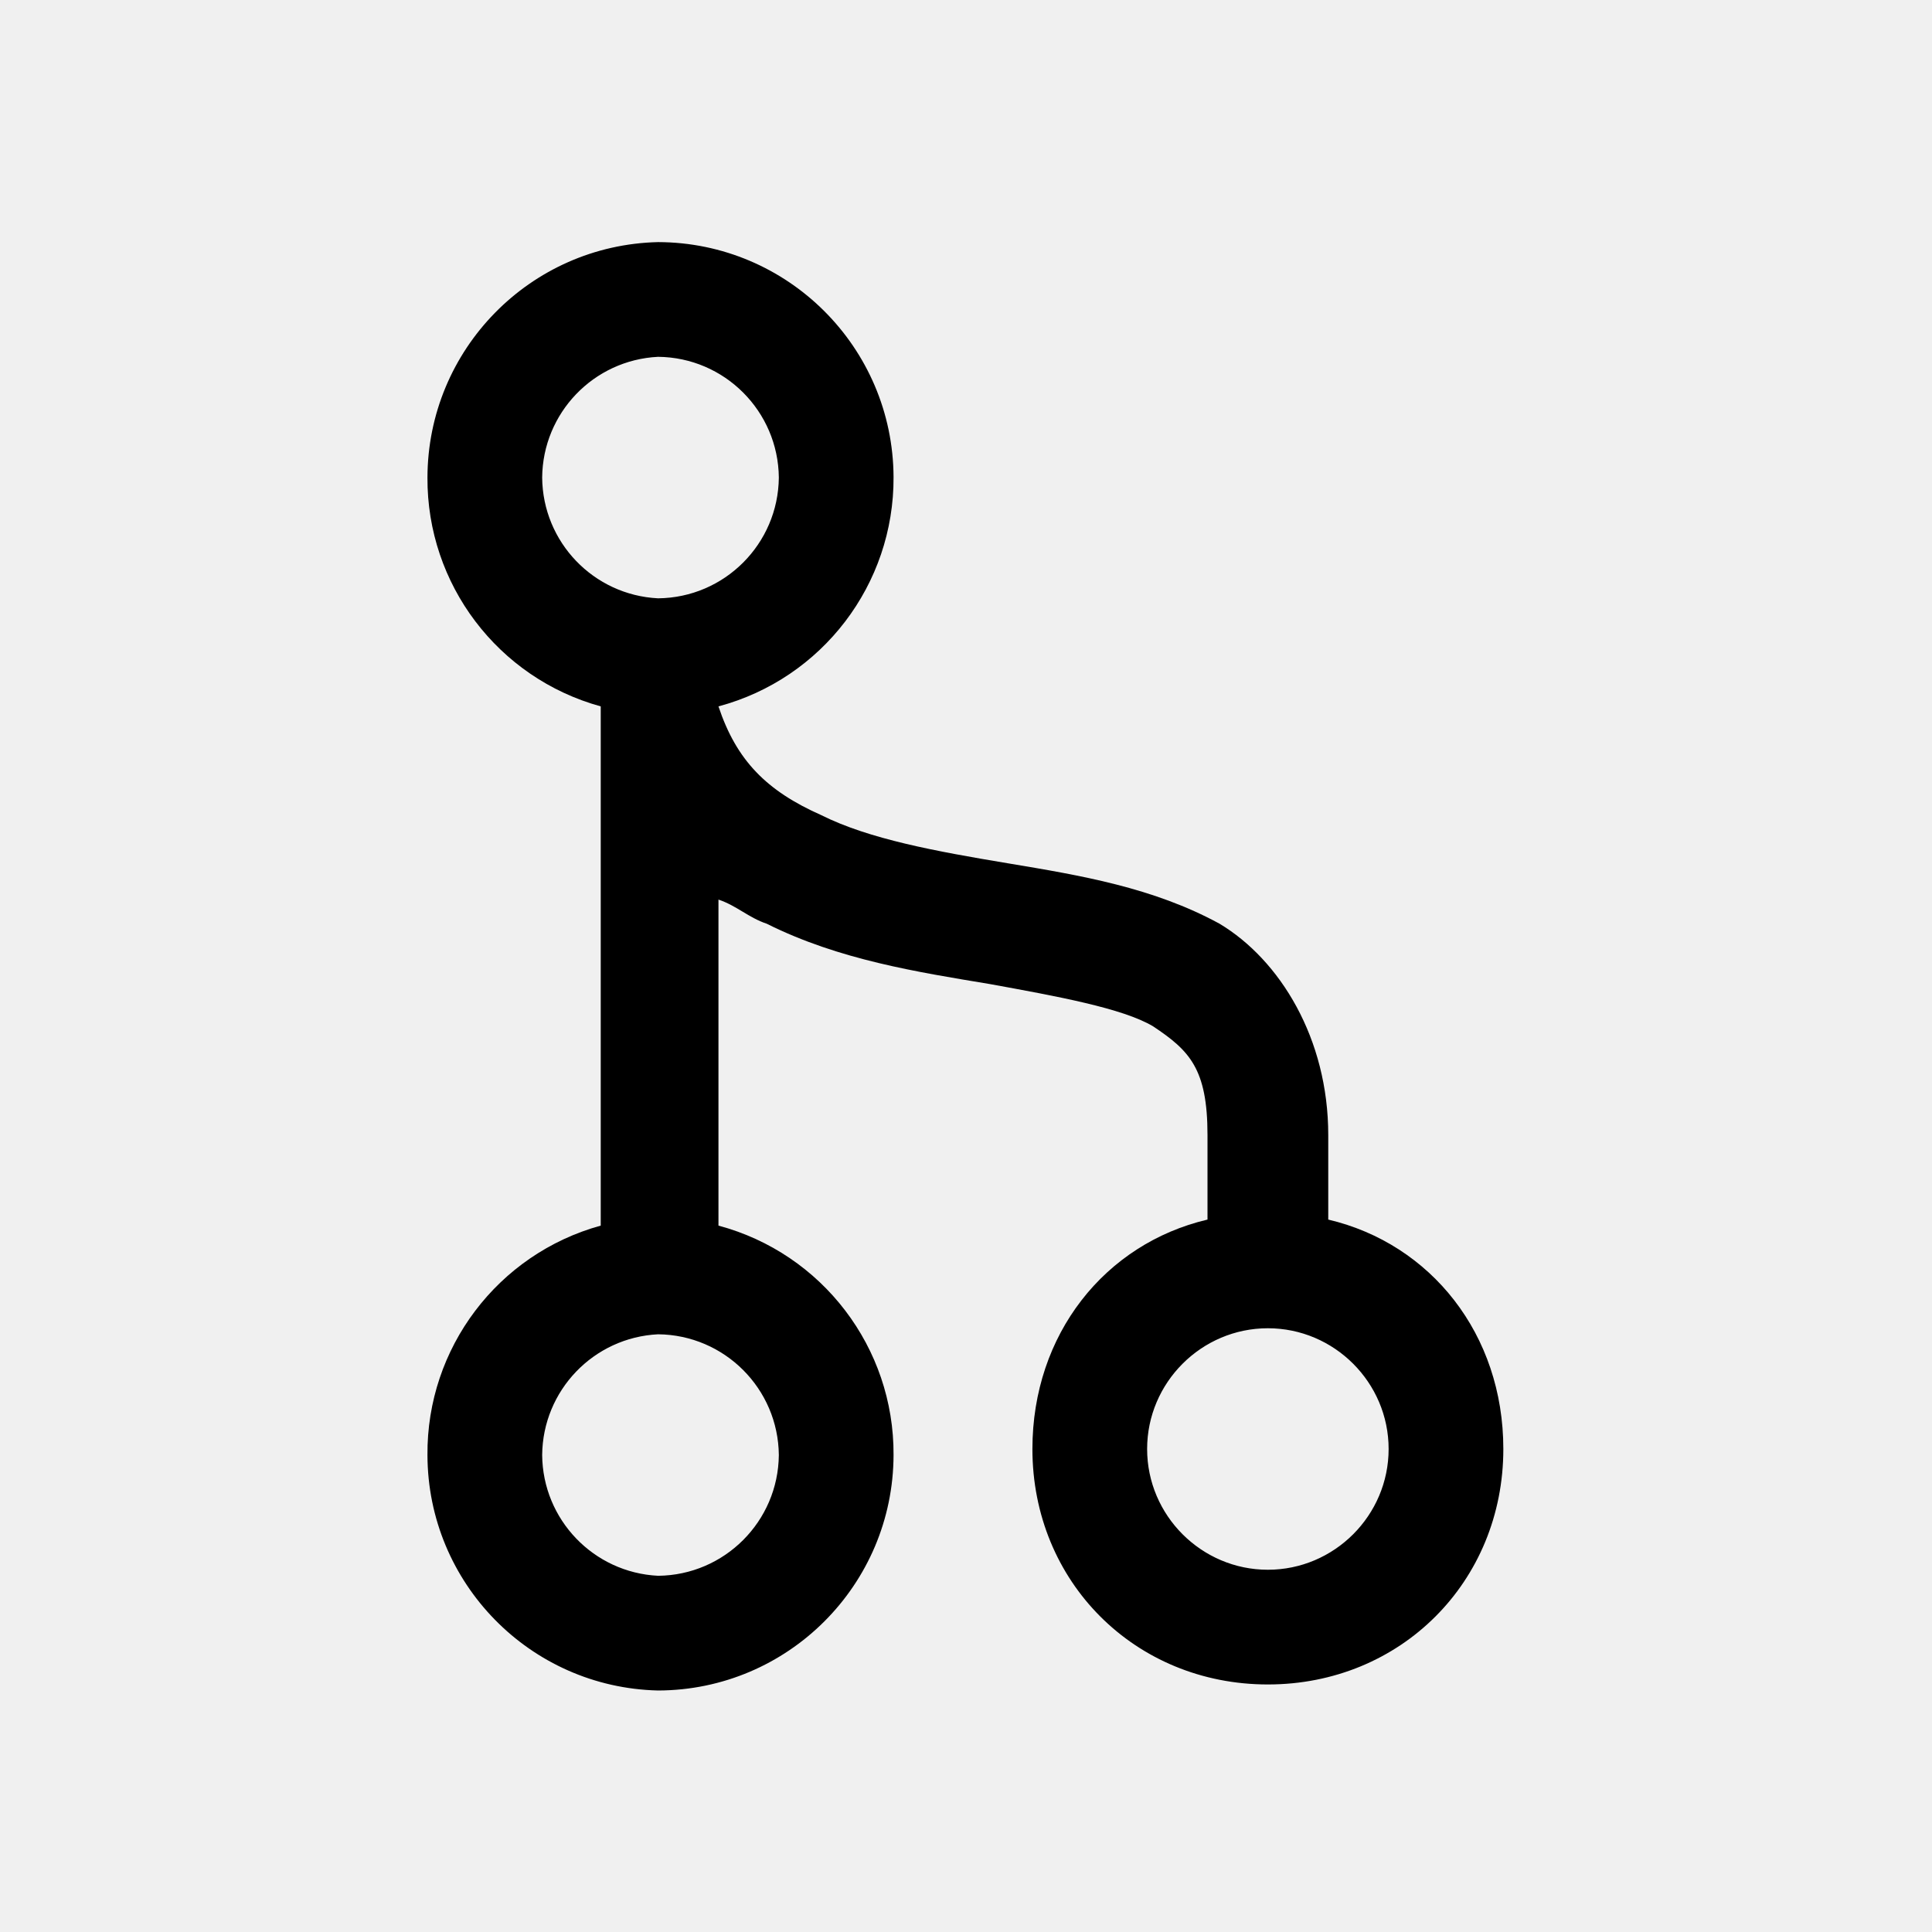
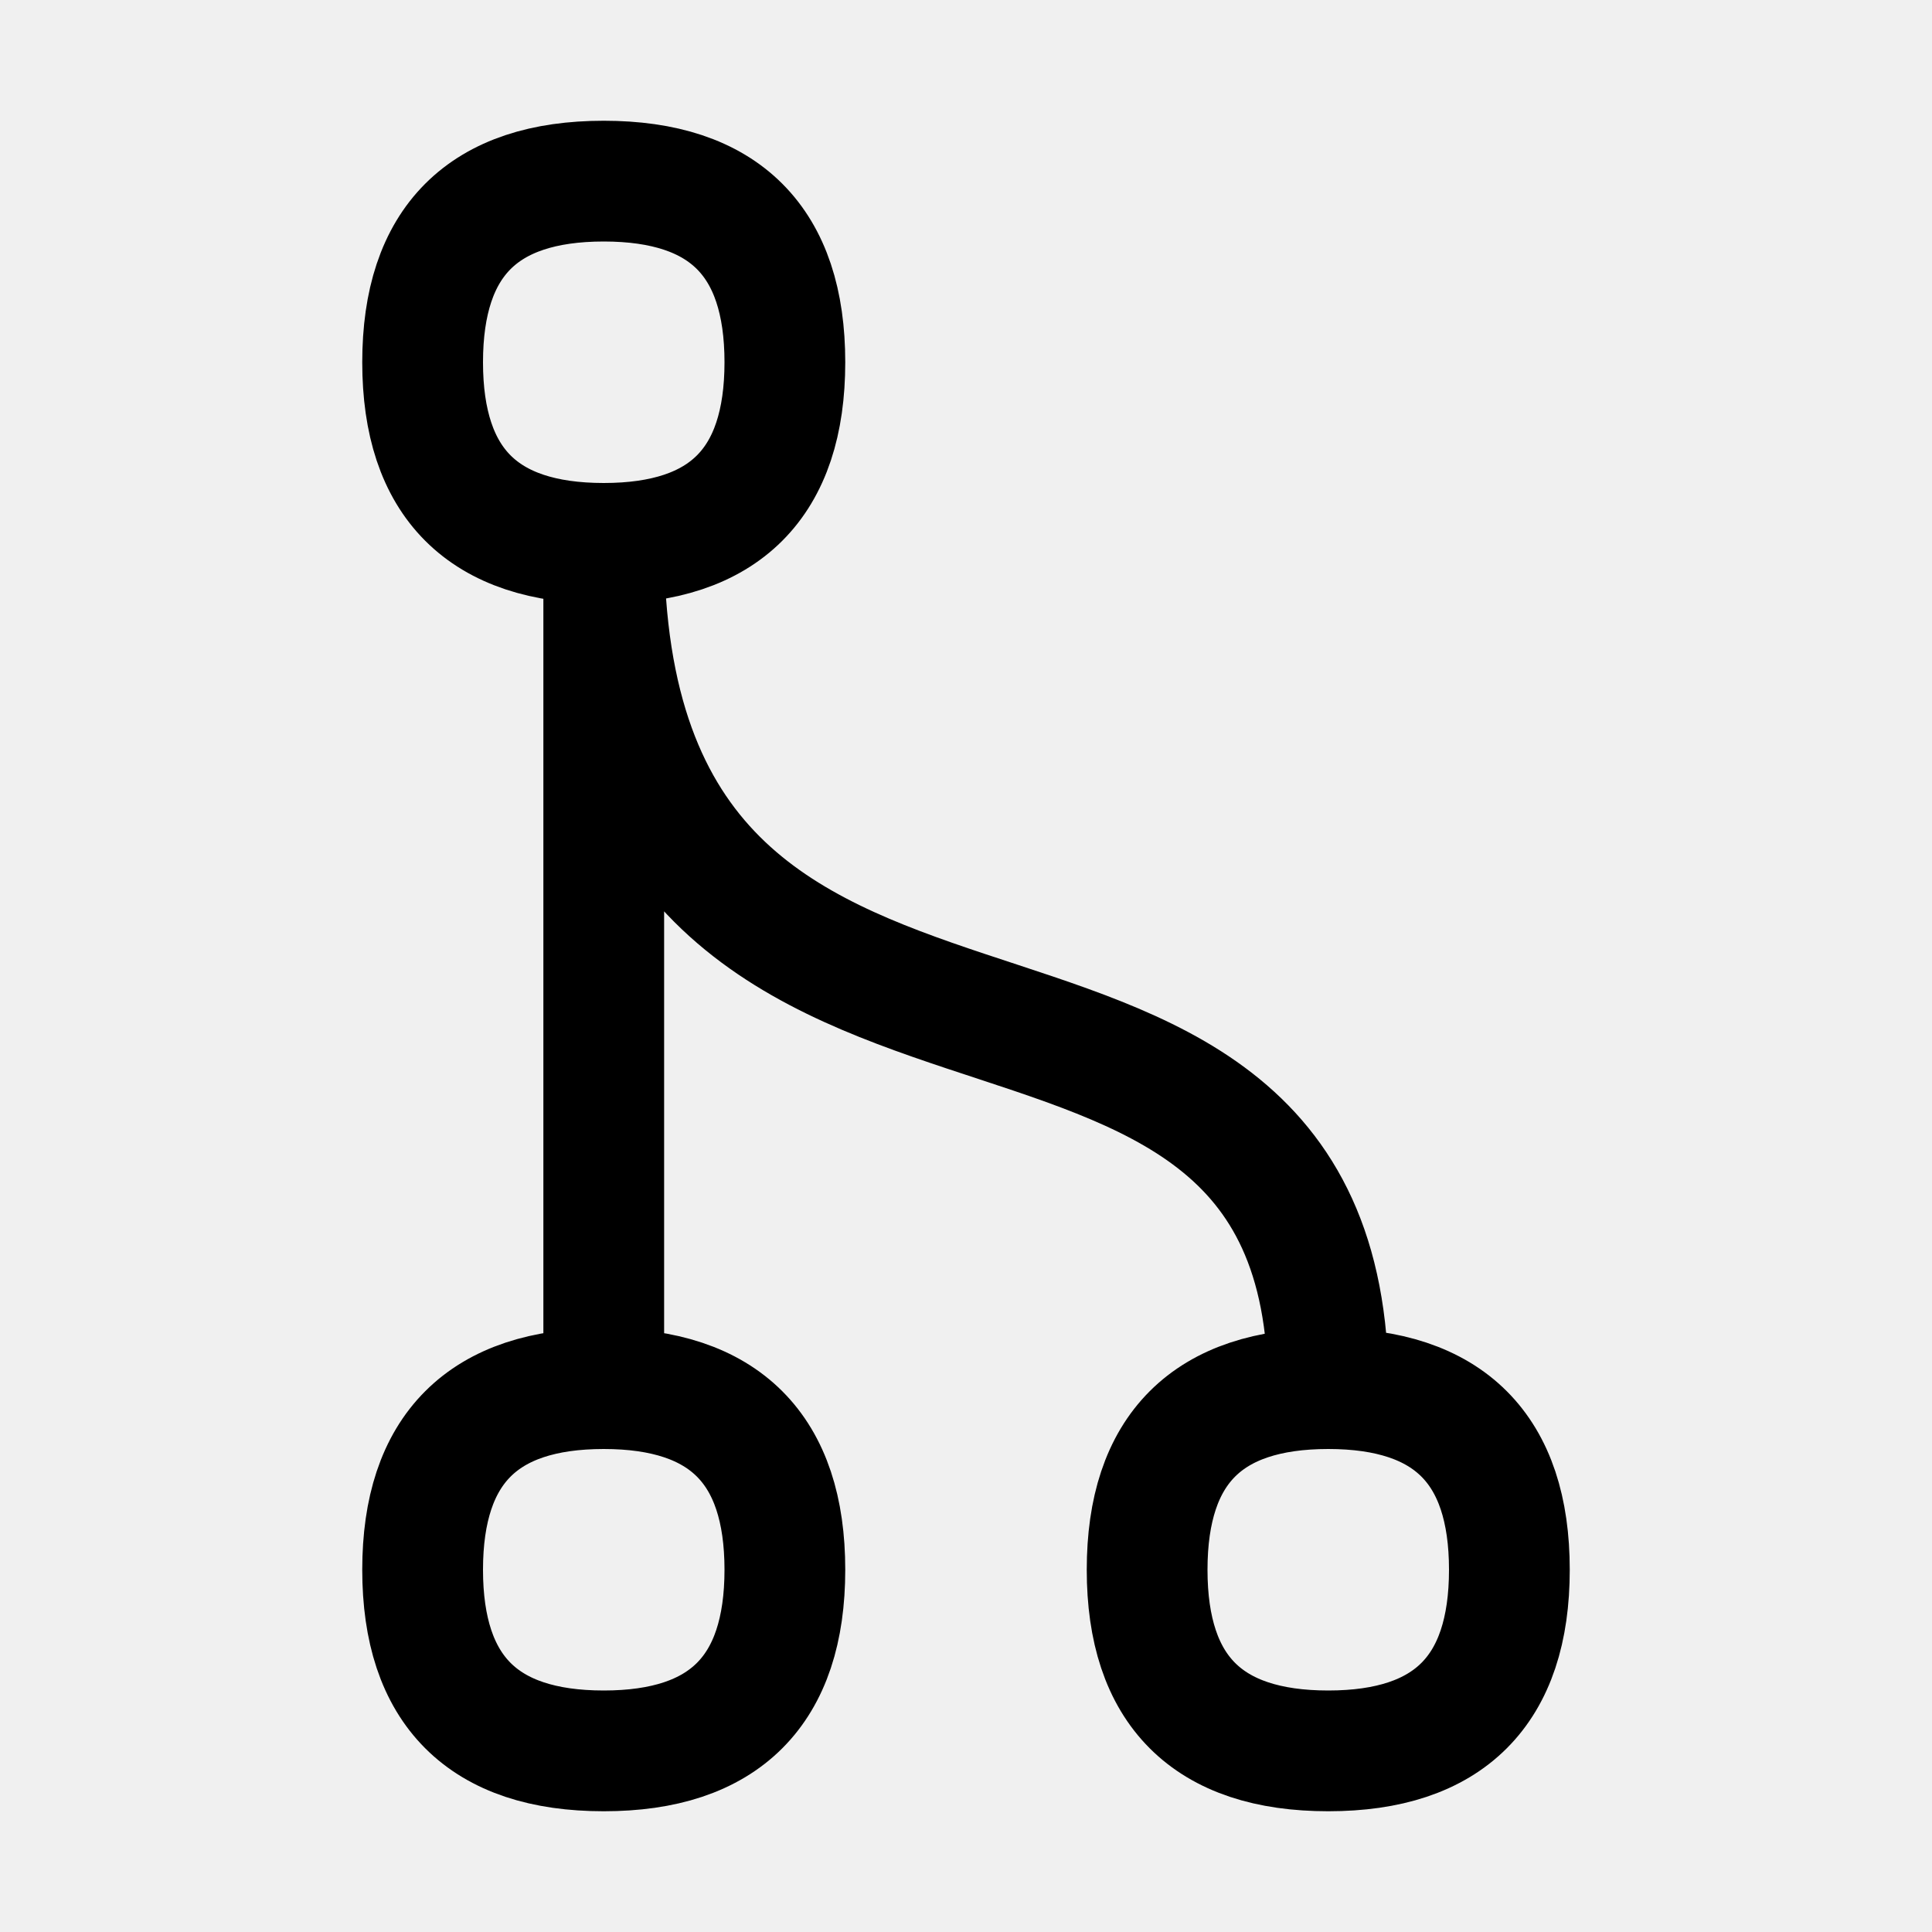
- <svg xmlns="http://www.w3.org/2000/svg" width="32" height="32" xml:space="preserve" version="1.1" id="svg1">
-   <defs id="defs1" />
-   <path id="path1" fill="#fff" style="fill:#000000;stroke-width:1.002;stroke-linecap:round;stroke-linejoin:round;paint-order:stroke fill markers" d="m 10.9,4.01 a 3.91,3.91 0 0 0 -3.82,3.9 3.91,3.91 0 0 0 2.87,3.79 v 8.6 a 3.91,3.91 0 0 0 -2.87,3.8 3.91,3.91 0 0 0 3.82,3.9 3.91,3.91 0 0 0 3.9,-3.9 3.91,3.91 0 0 0 -2.9,-3.8 v -5.4 c 0.3,0.1 0.5,0.3 0.8,0.4 1.2,0.6 2.5,0.8 3.7,1 1.1,0.2 2.2,0.4 2.7,0.7 0.6,0.4 0.9,0.7 0.9,1.8 v 1.4 c -1.7,0.4 -2.9,1.9 -2.9,3.8 0,2.2 1.7,3.9 3.9,3.9 2.2,0 3.9,-1.7 3.9,-3.9 0,-1.9 -1.2,-3.4 -2.9,-3.8 v -1.4 c 0,-1.6 -0.8,-2.9 -1.8,-3.5 -1.1,-0.6 -2.3,-0.8 -3.5,-1 -1.2,-0.2 -2.3,-0.4 -3.1,-0.8 -0.9,-0.4 -1.4,-0.9 -1.7,-1.8 A 3.91,3.91 0 0 0 14.8,7.9 3.91,3.91 0 0 0 10.9,4.01 Z m 0,1.9 a 2.02,2.02 0 0 1 2,2 2.02,2.02 0 0 1 -2,2 2.02,2.02 0 0 1 -1.92,-2 2.02,2.02 0 0 1 1.92,-2 z M 21,22 c 1.1,0 2,0.9 2,2 0,1.1 -0.9,2 -2,2 -1.1,0 -2,-0.9 -2,-2 0,-1.1 0.9,-2 2,-2 z m -10.1,0.1 a 2.02,2.02 0 0 1 2,2 2.02,2.02 0 0 1 -2,2 2.02,2.02 0 0 1 -1.92,-2 2.02,2.02 0 0 1 1.92,-2 z" />
+ <svg xmlns="http://www.w3.org/2000/svg" width="32" height="32" viewBox="0 0 32 32">
+   <path style="fill:none;stroke:#000;stroke-width:2" d="m 22,23 c 0,-9 -12,-3 -12,-14 V 23 m 15,3 c 0,2 -1,3 -3,3 -2,0 -3,-1 -3,-3 0,-2 1,-3 3,-3 2,0 3,1 3,3 z M 13,6 c 0,2 -1,3 -3,3 -2,-0 -3,-1 -3,-3 0,-2 1,-3 3,-3 2,-0 3,1 3,3 z m 0,20 c 0,2 -1,3 -3,3 -2,0 -3,-1 -3,-3 0,-2 1,-3 3,-3 2,0 3,1 3,3 z" />
</svg>
